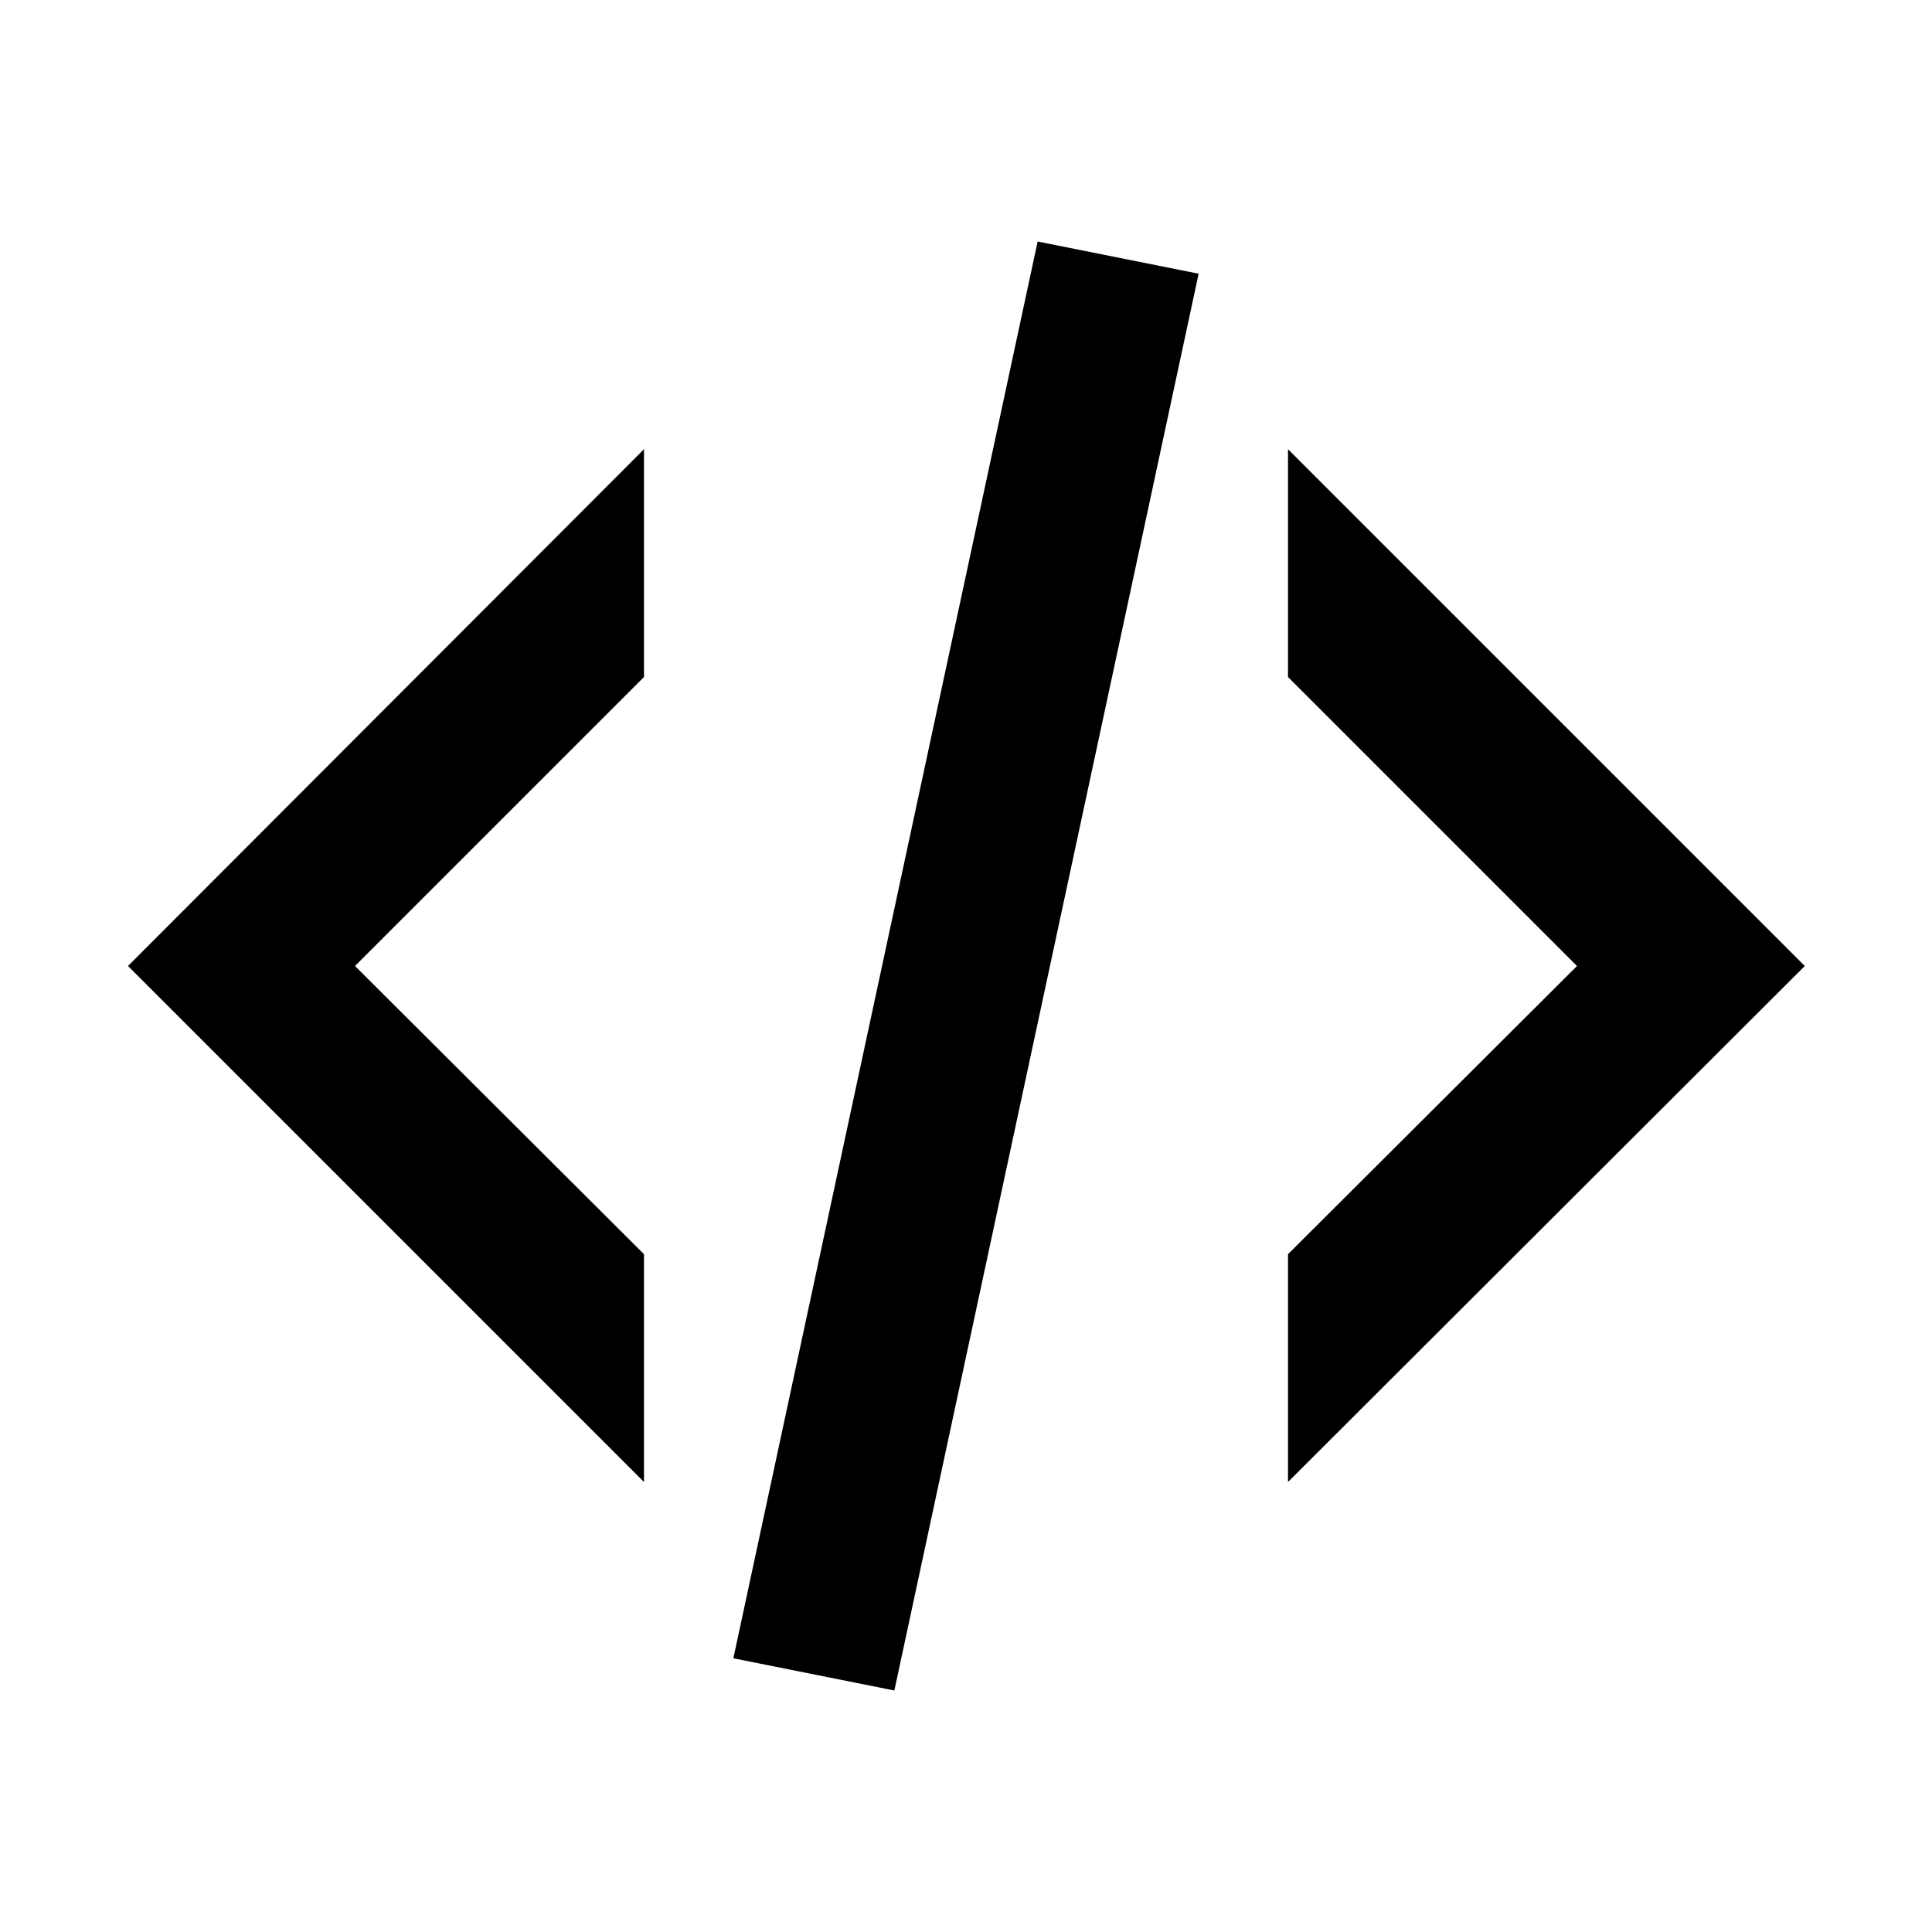
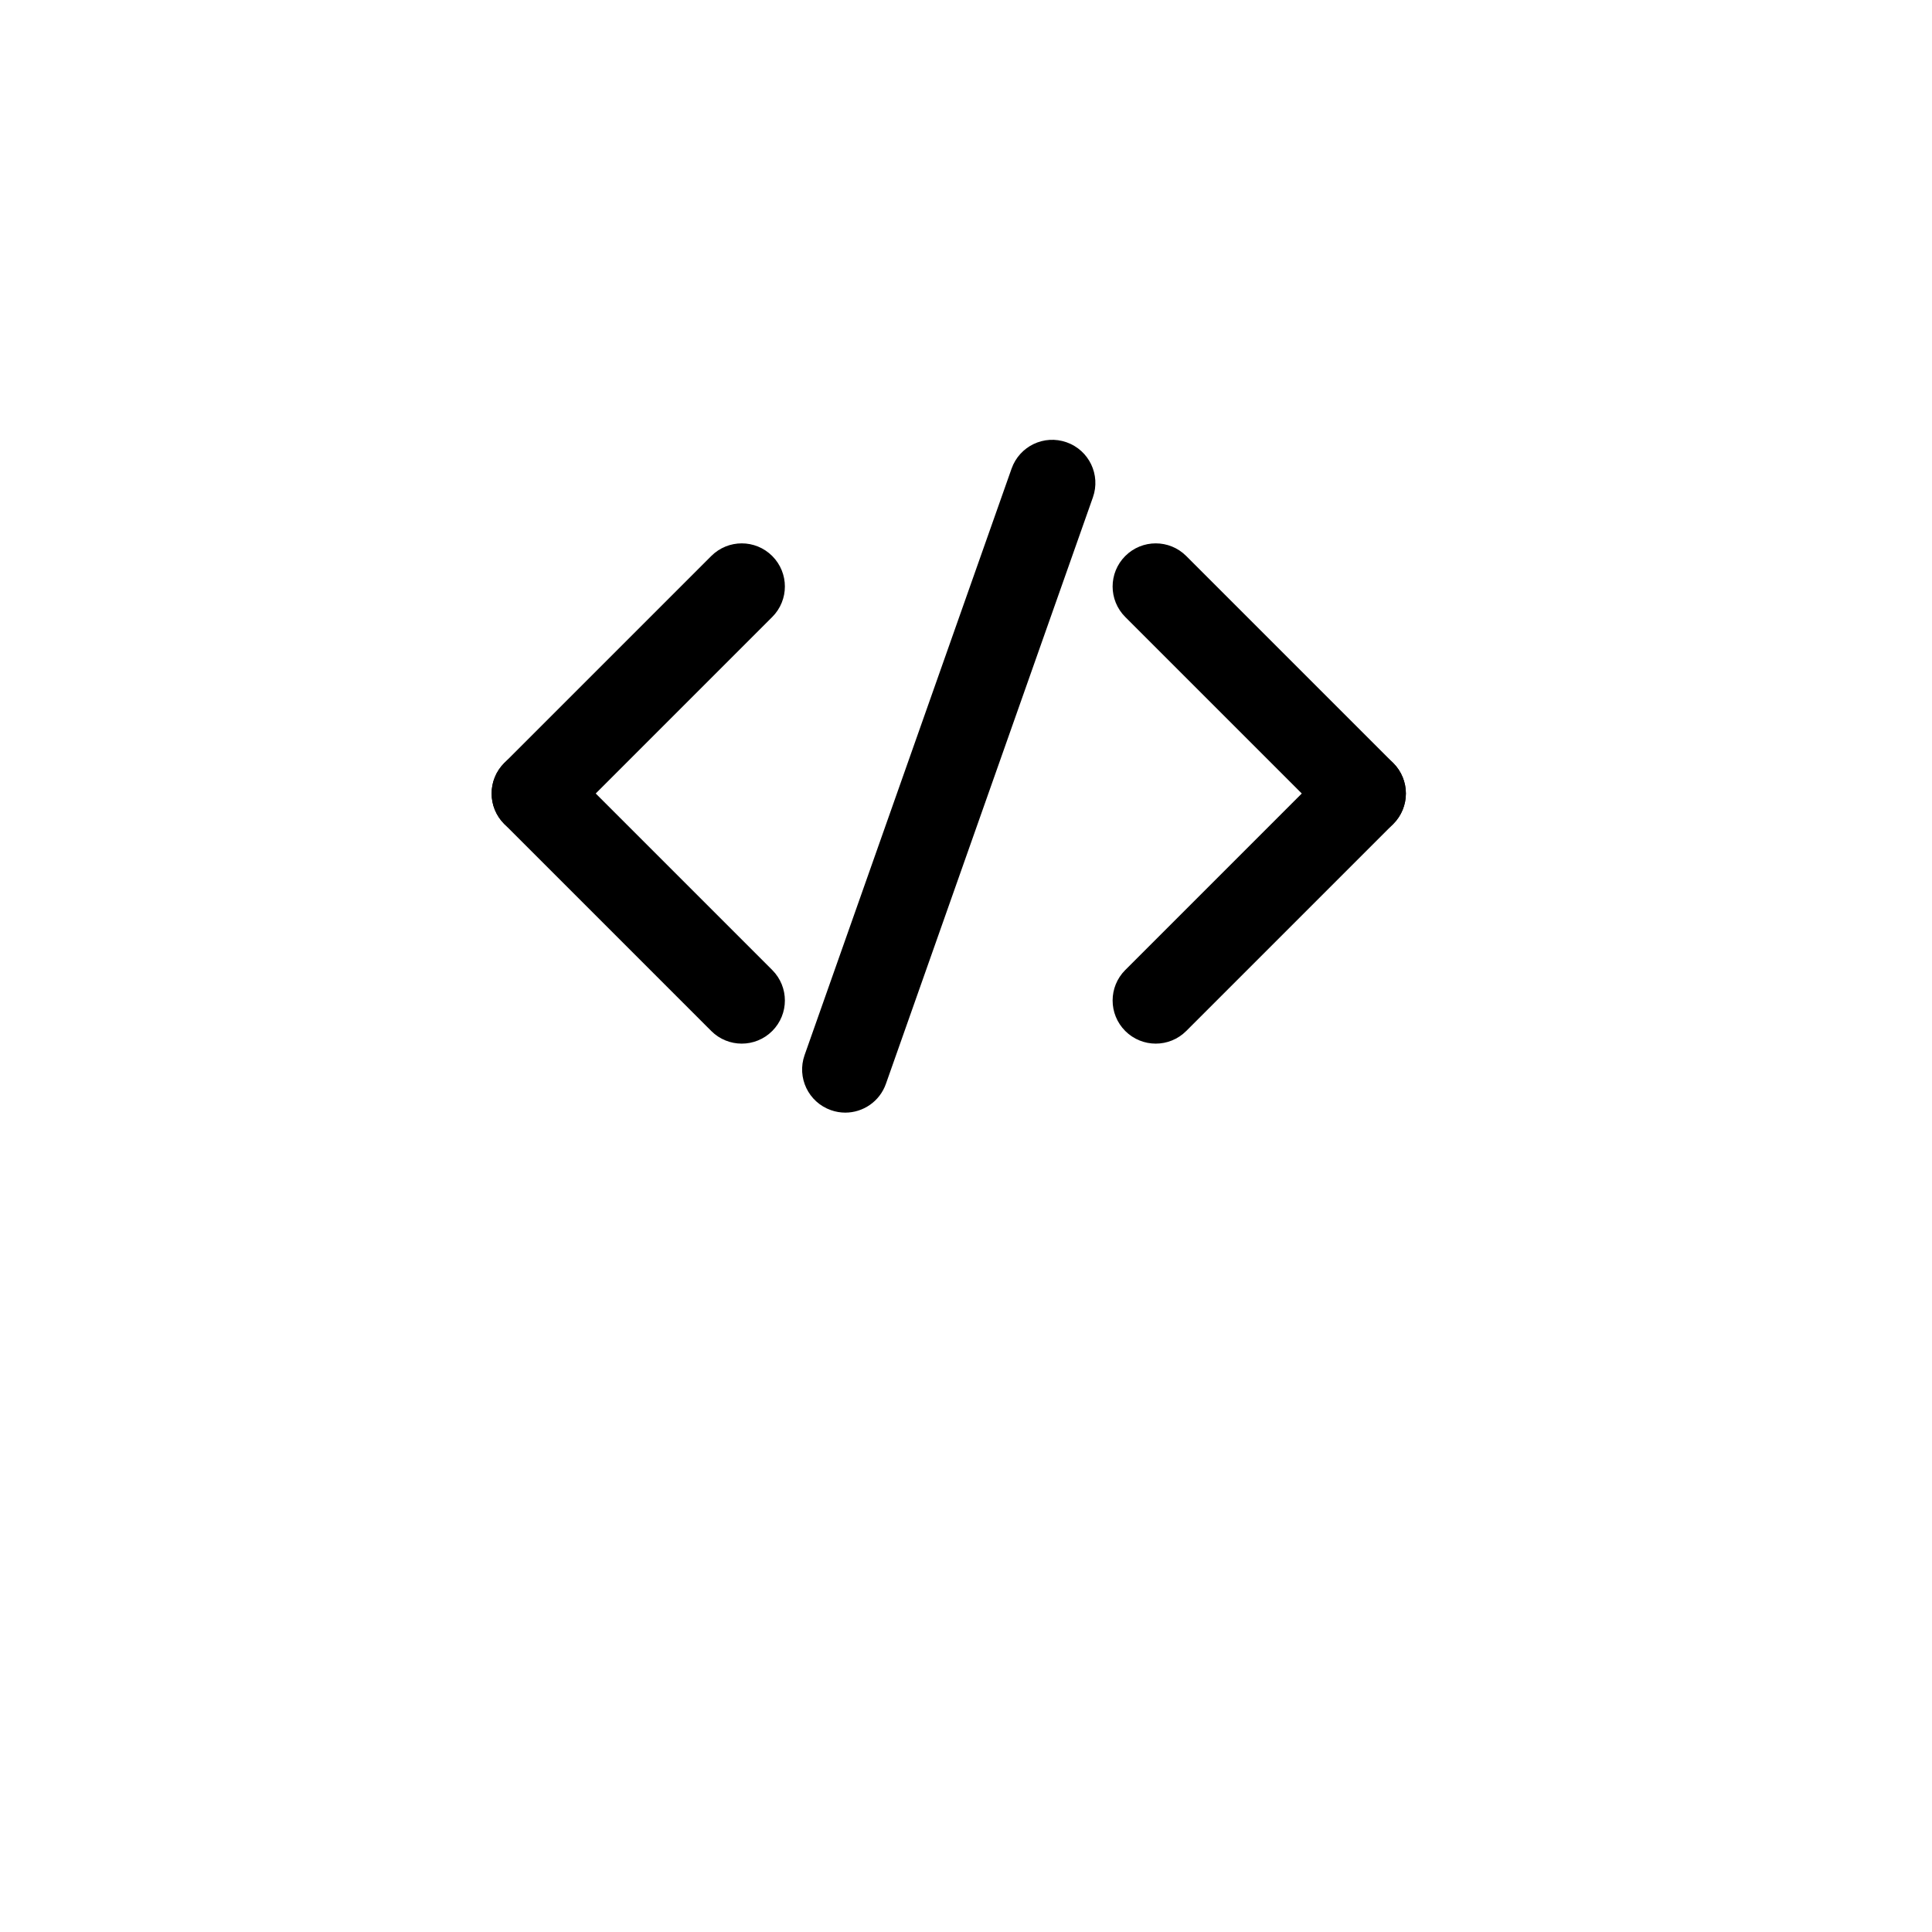
- <svg xmlns="http://www.w3.org/2000/svg" width="800px" height="800px" viewBox="0 0 24 24">
-   <rect width="24" height="24" fill="none" />
-   <path d="M12.89,3l2,.4L11.11,21l-2-.4L12.89,3m6.7,9L16,8.41V5.58L22.42,12,16,18.41V15.58L19.59,12m-18,0L8,5.58V8.41L4.41,12,8,15.58v2.83Z" />
+ <svg xmlns="http://www.w3.org/2000/svg" version="1.1" viewBox="0 0 56 56" fill="#000000" stroke="#000000" stroke-width="0.5">
+   <path d="M15.5,24c-0.256,0-0.512-0.098-0.707-0.293c-0.391-0.391-0.391-1.023,0-1.414l6-6            c0.391-0.391,1.023-0.391,1.414,0s0.391,1.023,0,1.414l-6,6C16.012,23.902,15.756,24,15.5,24z">
+   </path>
+   <path d="M21.5,30c-0.256,0-0.512-0.098-0.707-0.293l-6-6c-0.391-0.391-0.391-1.023,0-1.414            s1.023-0.391,1.414,0l6,6c0.391,0.391,0.391,1.023,0,1.414C22.012,29.902,21.756,30,21.5,30z">
+   </path>
+   <path d="M33.5,30c-0.256,0-0.512-0.098-0.707-0.293c-0.391-0.391-0.391-1.023,0-1.414l6-6            c0.391-0.391,1.023-0.391,1.414,0s0.391,1.023,0,1.414l-6,6C34.012,29.902,33.756,30,33.5,30z">
+   </path>
+   <path d="M39.5,24c-0.256,0-0.512-0.098-0.707-0.293l-6-6c-0.391-0.391-0.391-1.023,0-1.414            s1.023-0.391,1.414,0l6,6c0.391,0.391,0.391,1.023,0,1.414C40.012,23.902,39.756,24,39.5,24z">
+   </path>
+   <path d="M24.5,32c-0.11,0-0.223-0.019-0.333-0.058c-0.521-0.184-0.794-0.755-0.61-1.276l6-17            c0.185-0.521,0.753-0.795,1.276-0.61c0.521,0.184,0.794,0.755,0.61,1.276l-6,17            C25.298,31.744,24.912,32,24.5,32z">
+   </path>
</svg>
